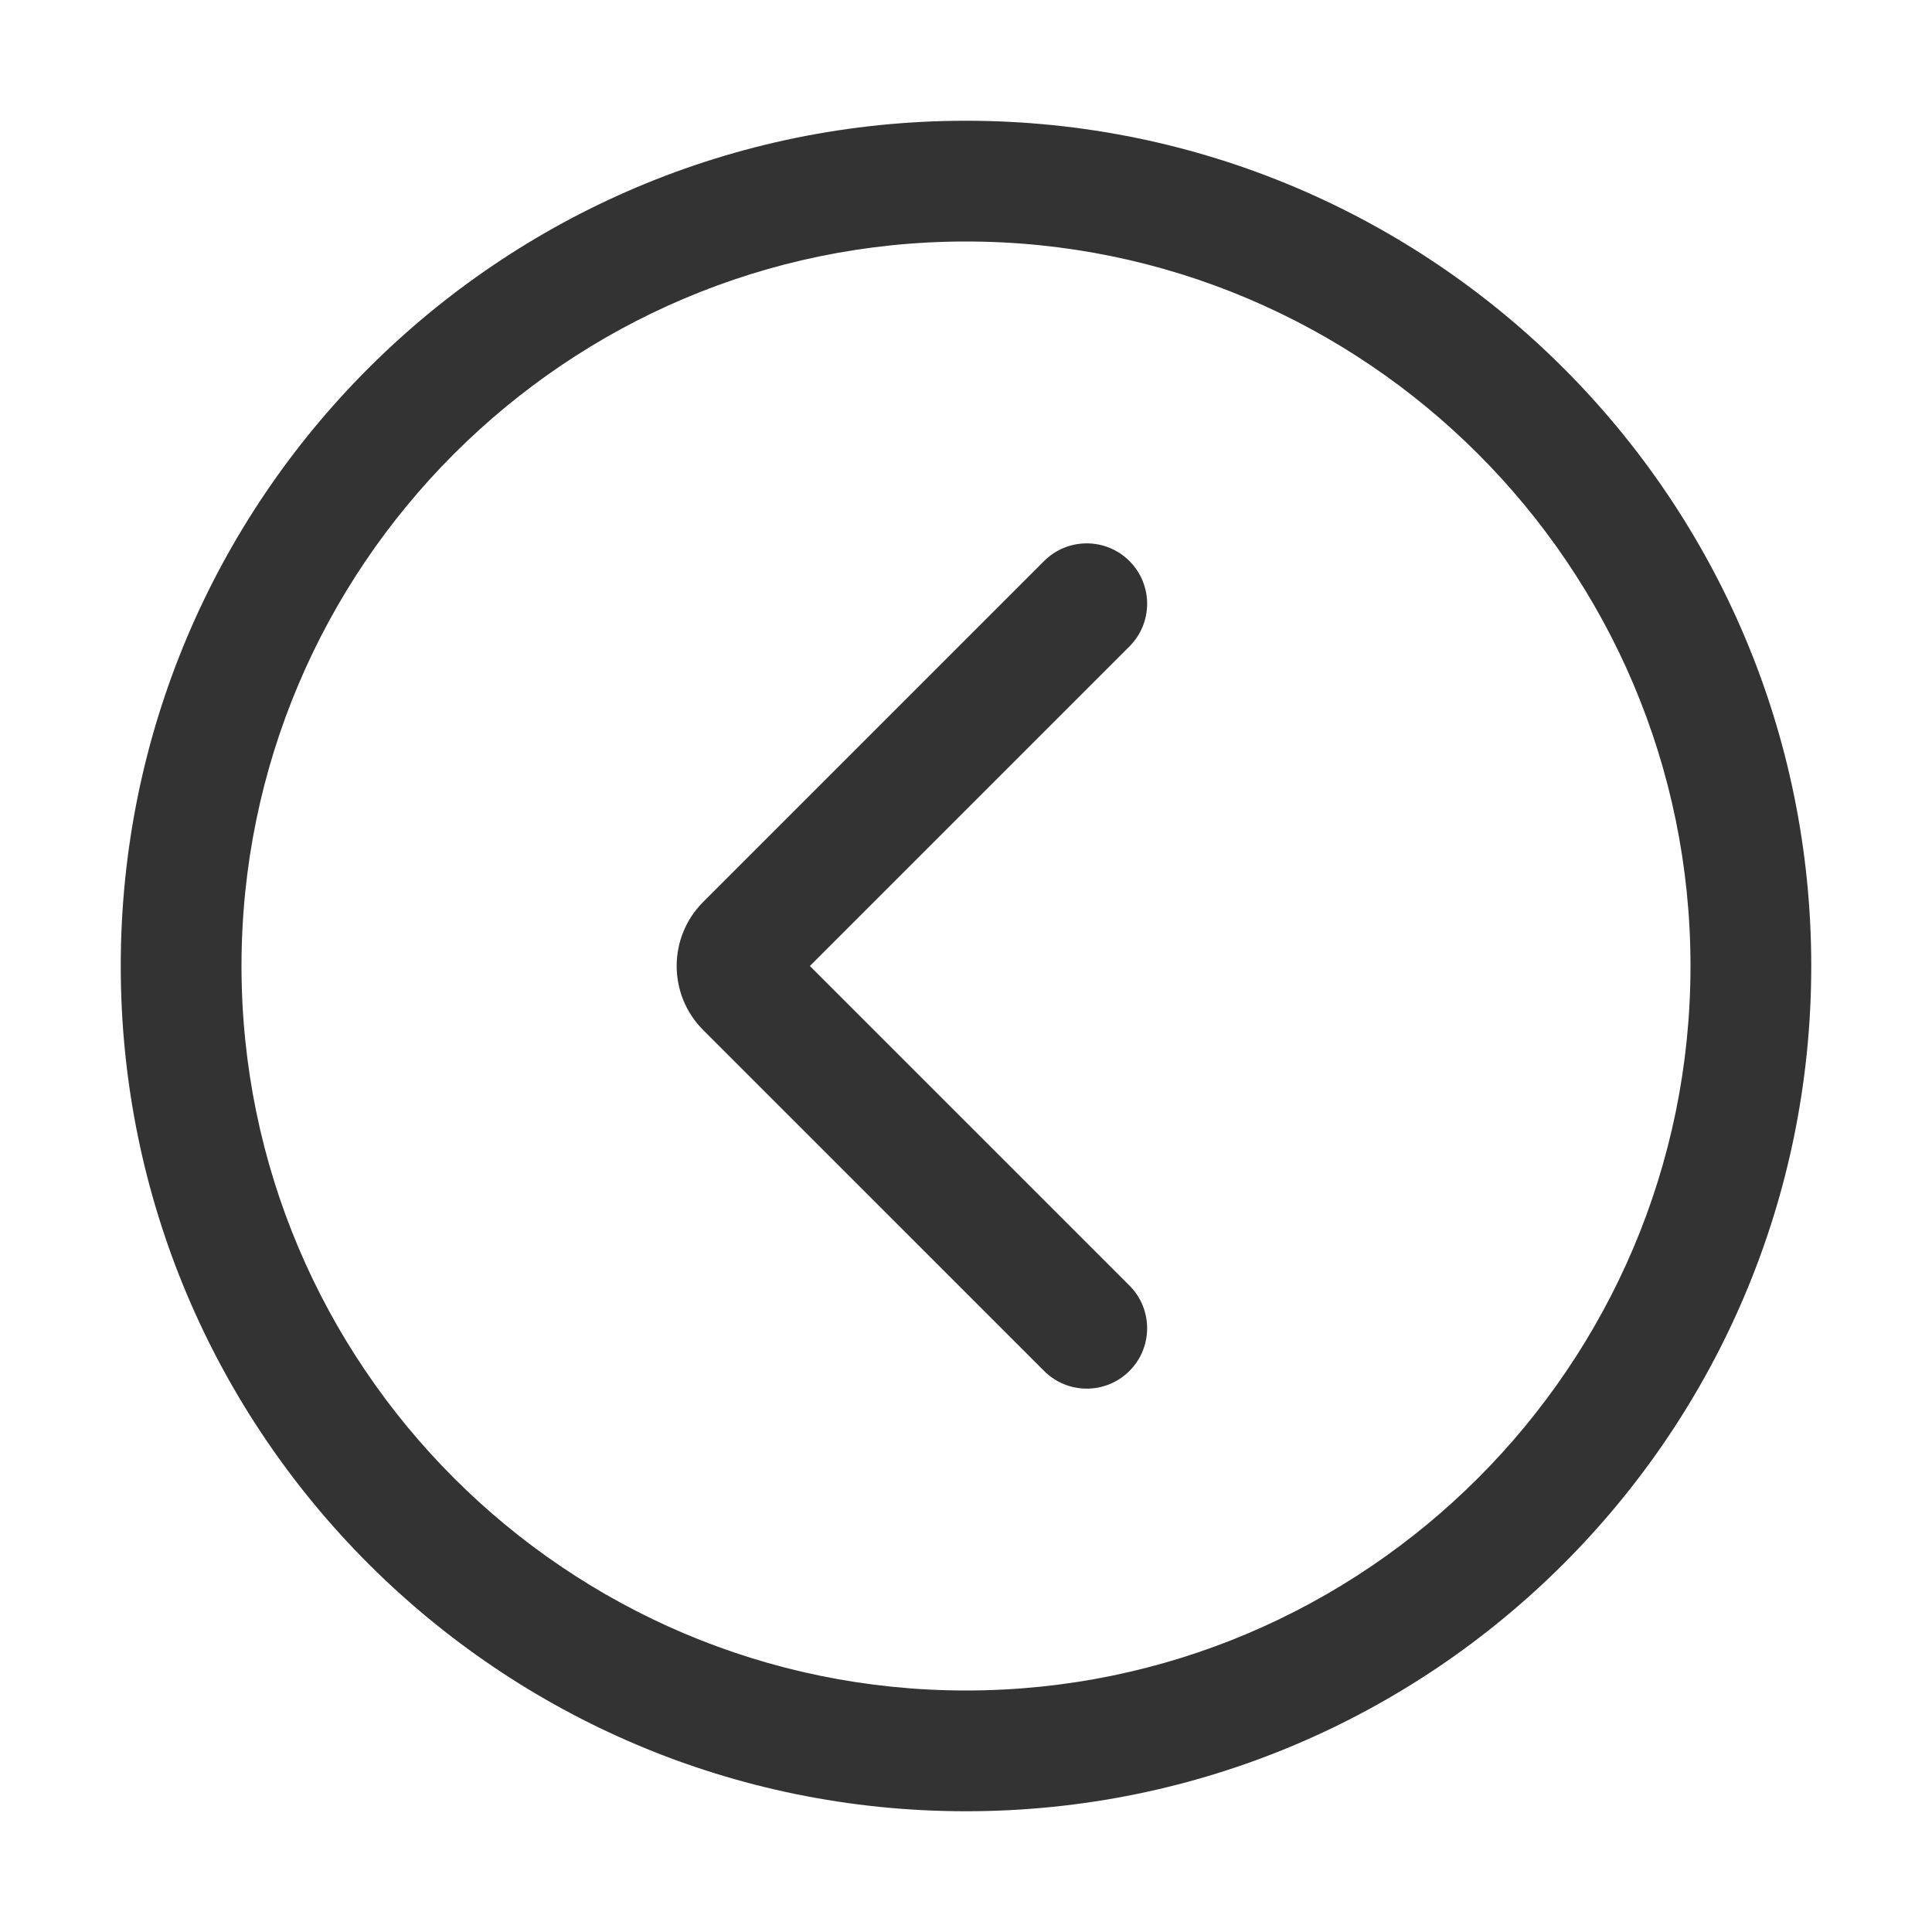
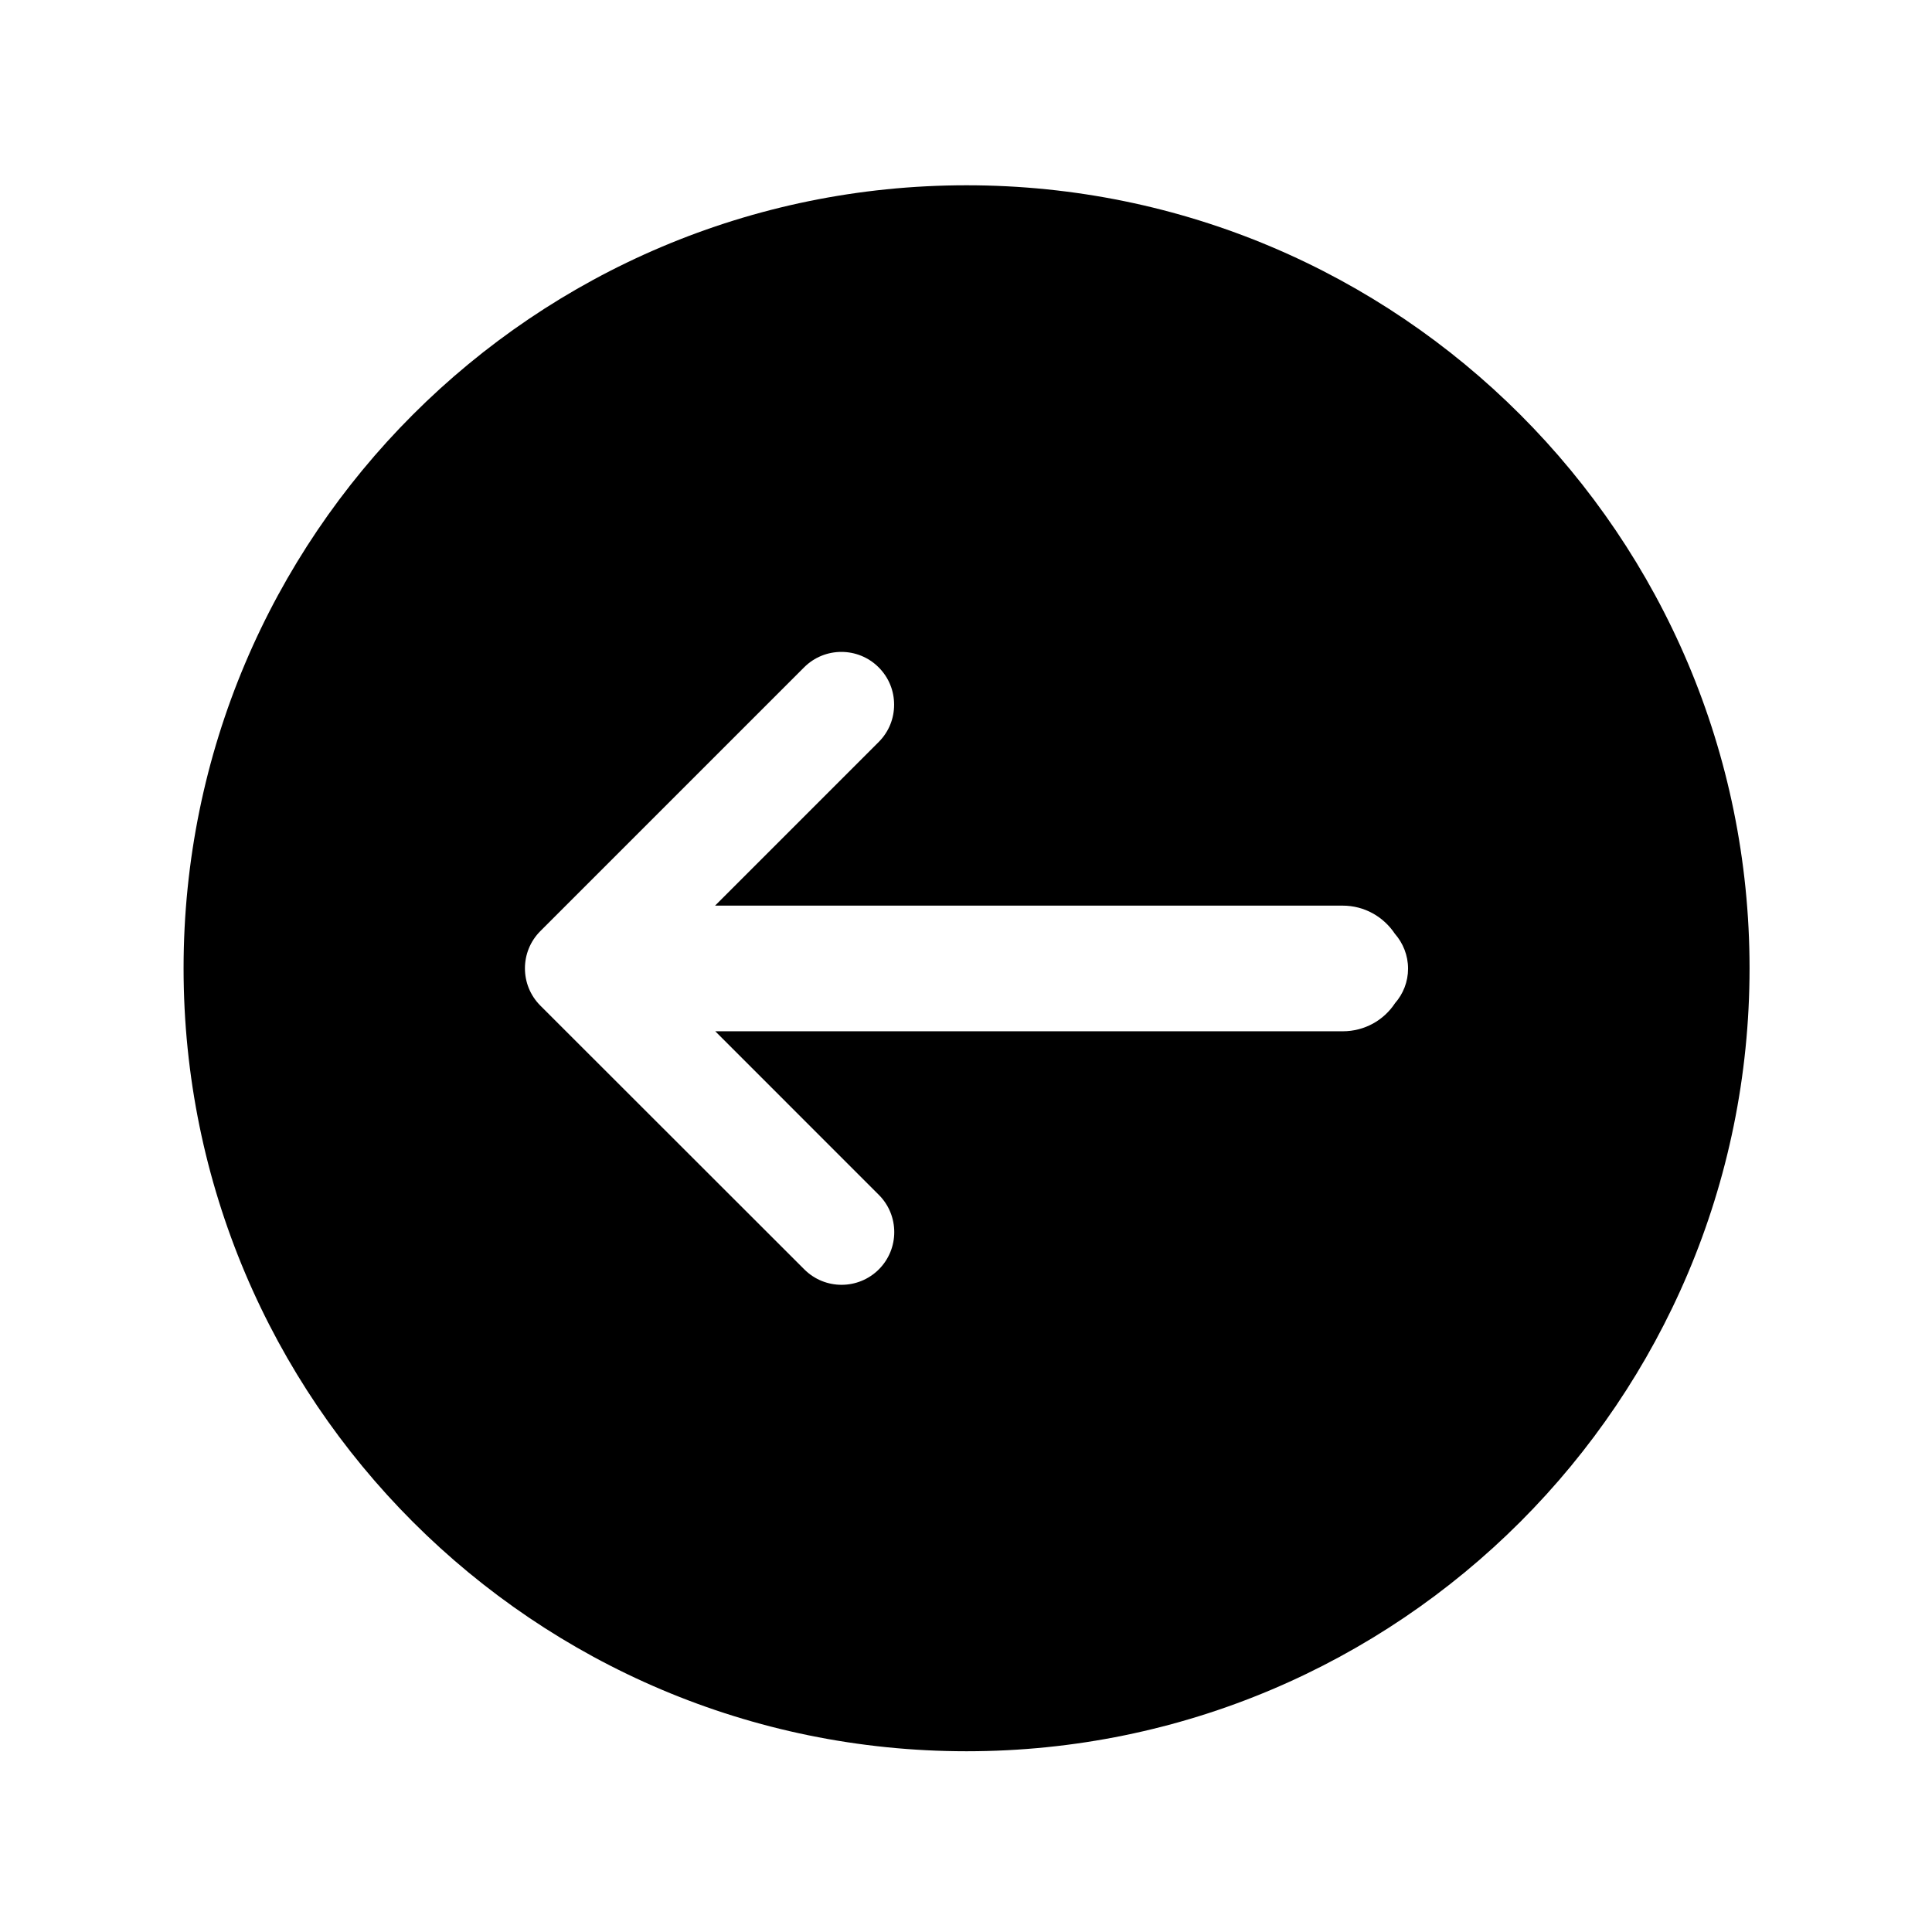
- <svg xmlns="http://www.w3.org/2000/svg" t="1673946799364" class="icon" viewBox="0 0 1024 1024" version="1.1" p-id="10619" width="200" height="200">
-   <path d="M553.38 726.62L372.69 545.94c-18.72-18.72-18.72-49.16 0-67.88l180.69-180.69c12.5-12.5 32.75-12.5 45.25 0s12.5 32.75 0 45.25L429.25 512l169.38 169.38c12.5 12.5 12.5 32.75 0 45.25-6.25 6.25-14.44 9.38-22.62 9.38s-16.39-3.13-22.63-9.39zM417.62 523.31h0.31-0.31z" fill="#333333" p-id="10620" />
-   <path d="M512 128c211.74 0 384 172.26 384 384S723.74 896 512 896 128 723.74 128 512s172.26-384 384-384m0-64C264.58 64 64 264.58 64 512s200.58 448 448 448 448-200.58 448-448S759.42 64 512 64z" fill="#333333" p-id="10621" />
+ <svg xmlns="http://www.w3.org/2000/svg" t="1673958665674" class="icon" viewBox="0 0 1024 1024" version="1.1" p-id="9253" width="200" height="200">
+   <path d="M512.3 98.2c-229.2 0-415 185.8-415 415s185.8 415 415 415 415-185.8 415-415-185.8-415-415-415z m227.1 433.5c-5.9 9-16.1 14.9-27.7 14.9H379.1l86.7 86.7c10.9 10.9 10.9 28.6 0 39.5-10.9 10.9-28.6 10.9-39.5 0L286.4 533c-10.9-10.9-10.9-28.6 0-39.5l139.8-139.8c10.9-10.9 28.6-10.9 39.5 0 5.5 5.5 8.2 12.6 8.2 19.8 0 7.2-2.7 14.3-8.2 19.8L379 480h332.6c11.6 0 21.7 5.9 27.7 14.9 4.3 4.9 7 11.4 7 18.5 0 7-2.6 13.4-6.9 18.3z" fill="currentColor" p-id="9254" />
</svg>
